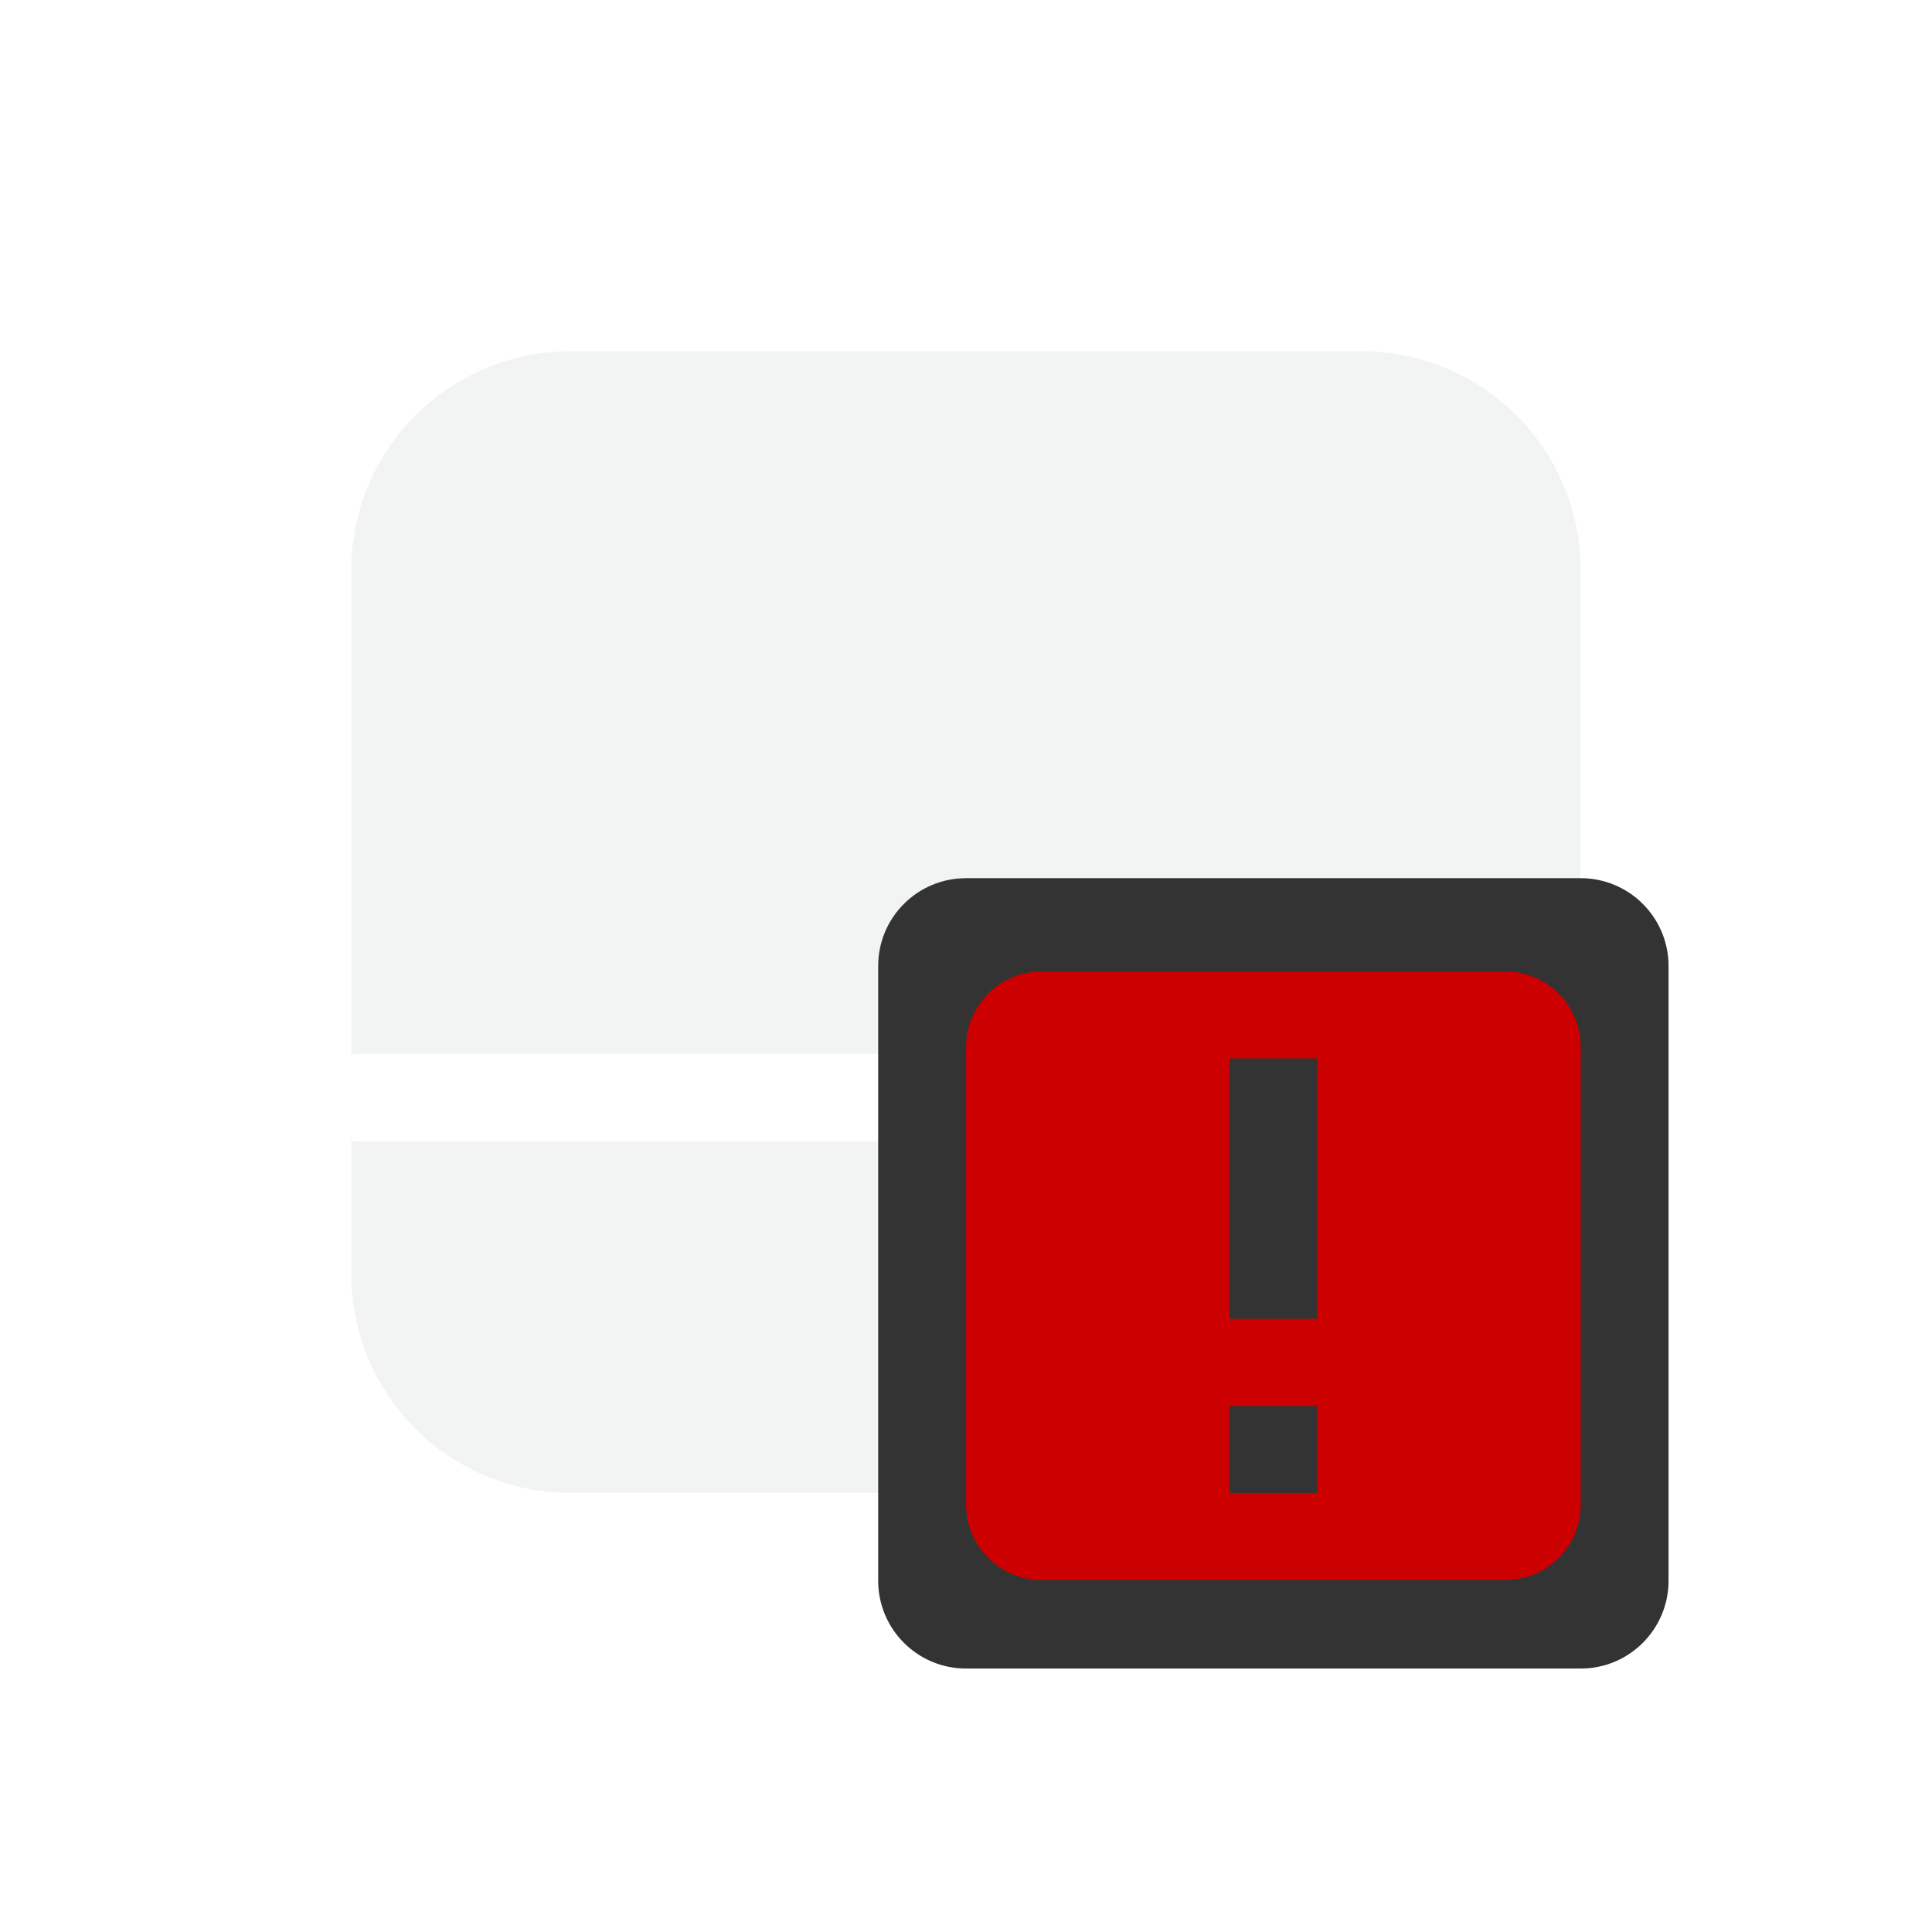
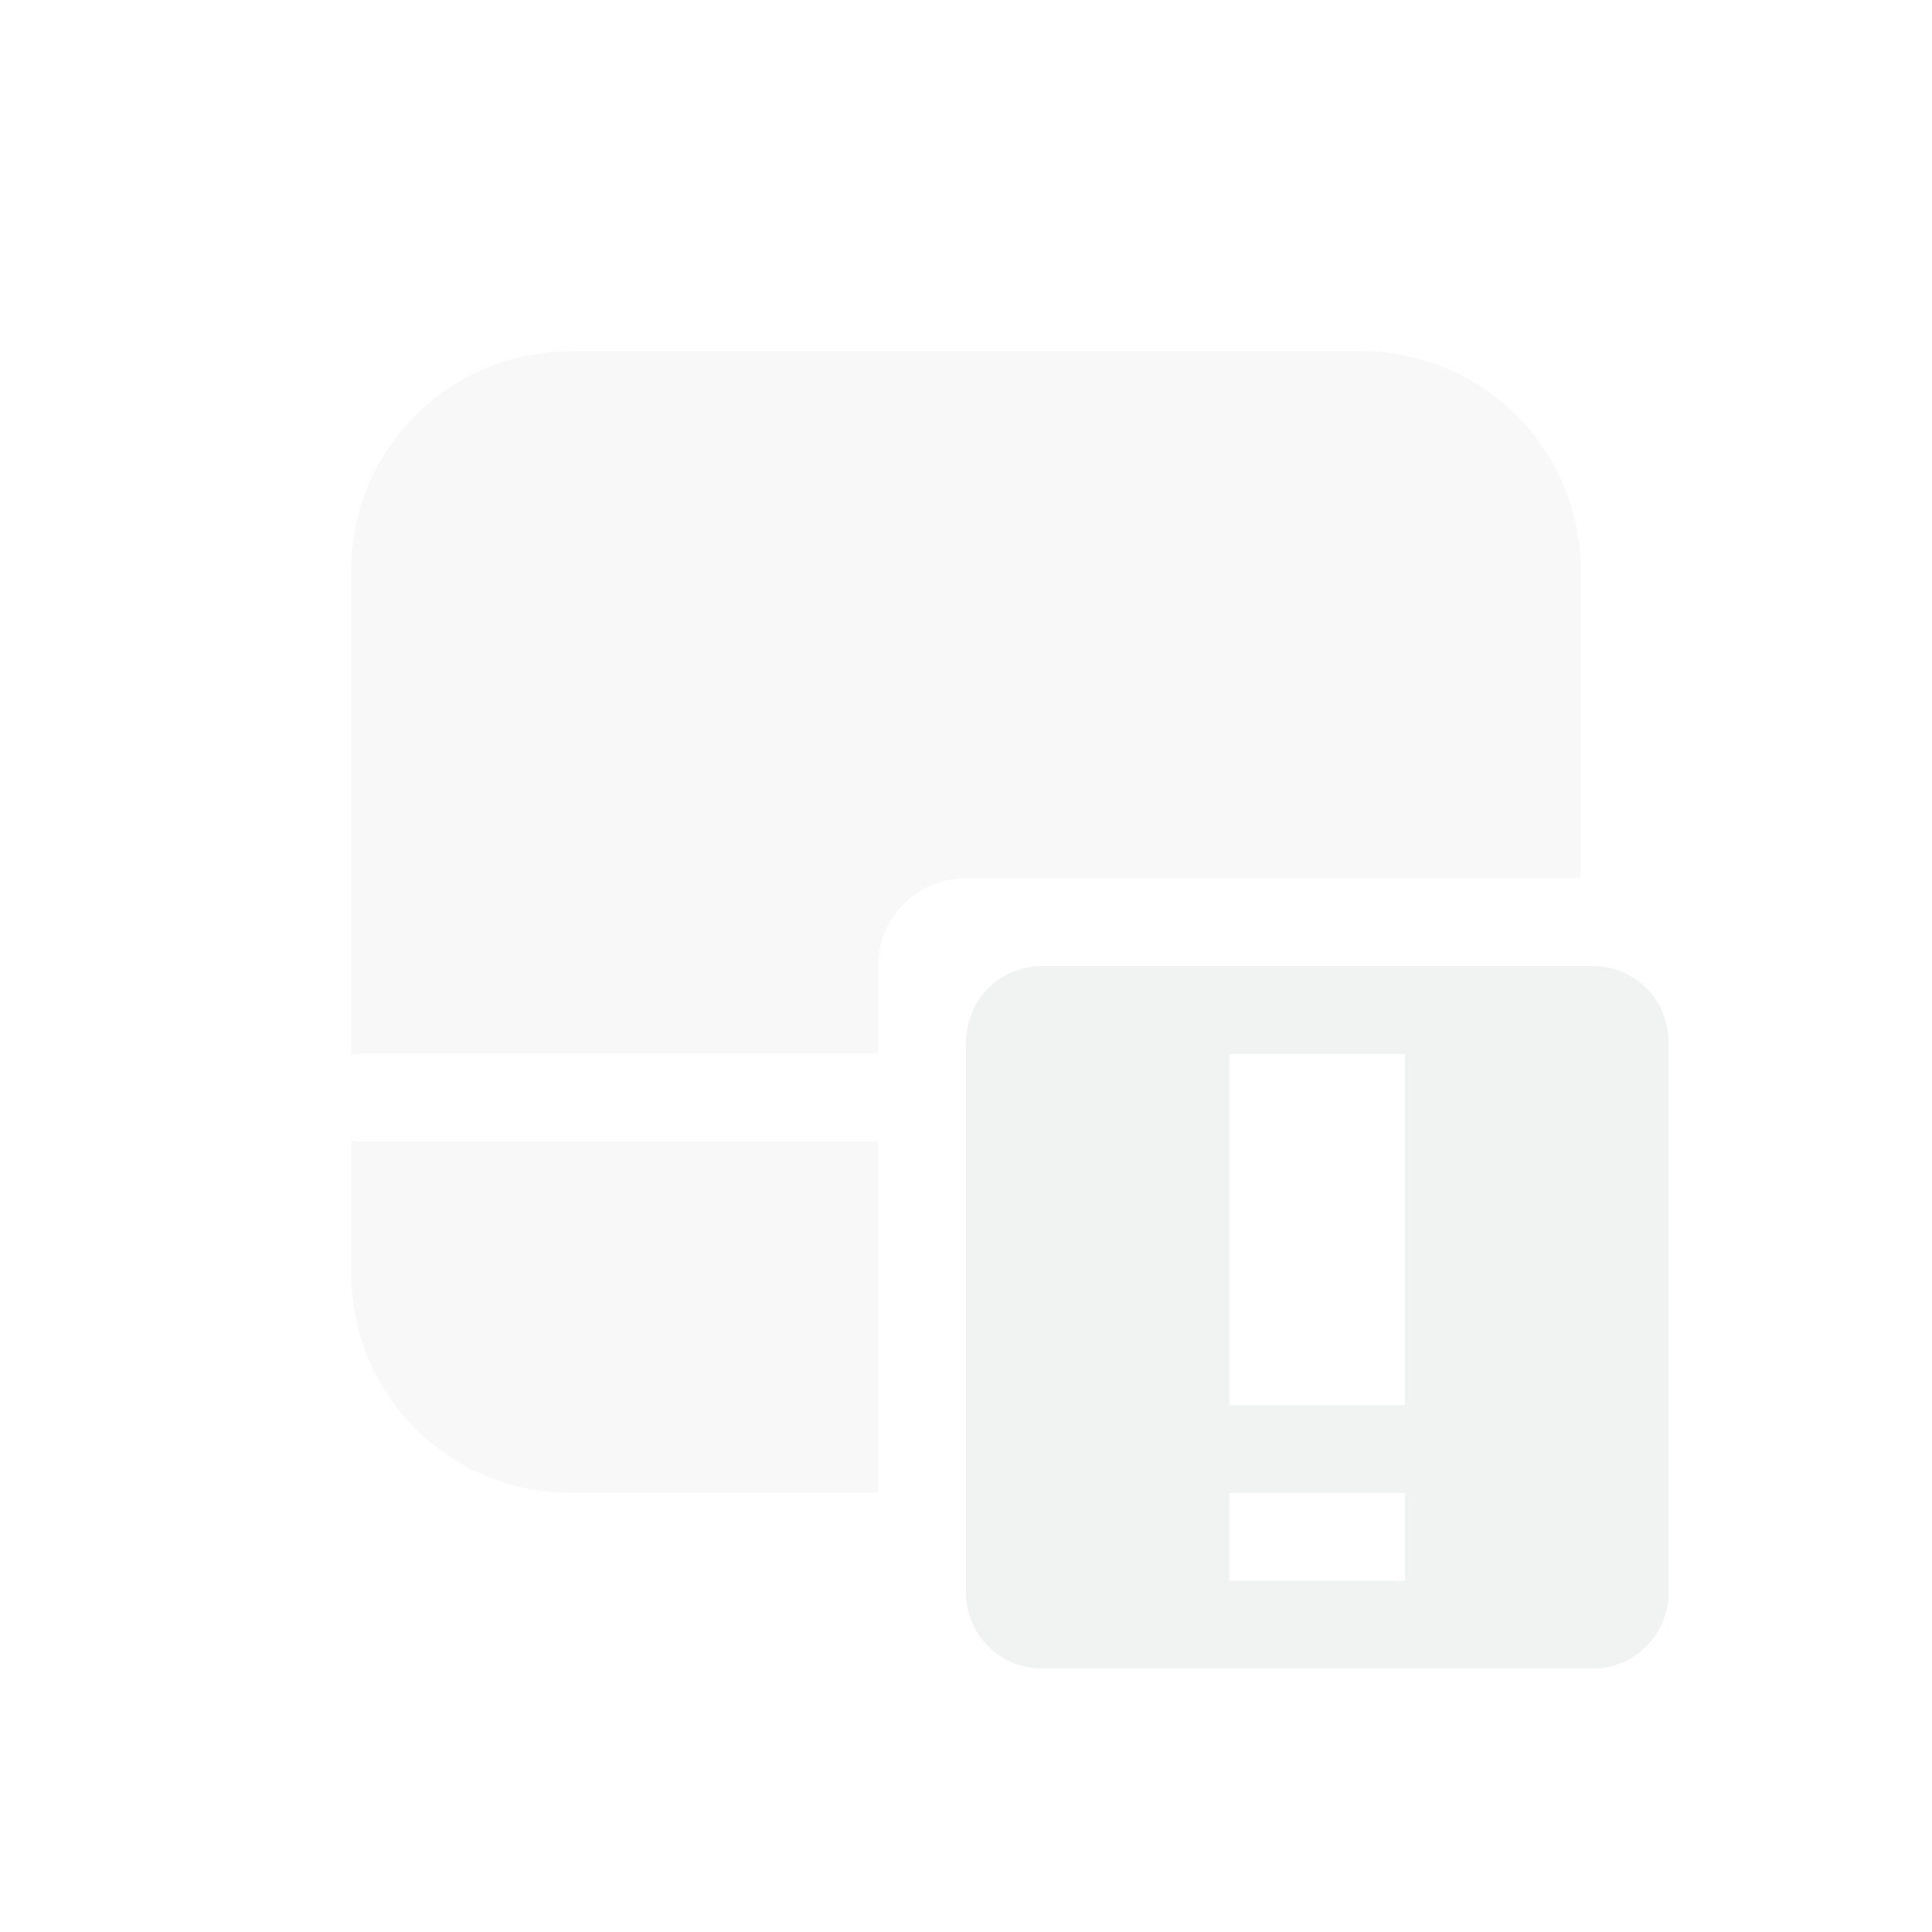
<svg xmlns="http://www.w3.org/2000/svg" version="1.1" viewBox="-3 -3 22 22">
-   <path opacity=".931" d="m3.5 1c-1.382-0.003-2.503 1.118-2.5 2.5v5.512c0.019-0.002 0.036-0.012 0.057-0.012h13.943v-5.5c0-1.385-1.115-2.5-2.5-2.5h-9zm-2.5 8.988v1.512c0 1.385 1.115 2.5 2.5 2.5h9c1.385 0 2.5-1.115 2.5-2.5v-1.5h-13.943c-0.021 0-0.037-0.009-0.057-0.012z" fill="#f1f2f2" />
-   <rect ry="1" height="9" width="9" y="7" x="7" fill="#333" />
-   <path style="color:#f1f2f2" d="m8.876 8.062c-0.483-0.008-0.878 0.383-0.875 0.866v5.196c-0.005 0.484 0.391 0.876 0.875 0.868h5.249c0.484 0.009 0.88-0.384 0.875-0.868v-5.194c0.005-0.484-0.391-0.876-0.875-0.868zm2.124 0.99h1v2.966h-1zm0 3.958h1v0.991h-1z" class="warning" overflow="visible" fill="#c00" />
+   <path opacity=".5" fill="#f1f2f2" d="m3.5 1c-1.382-0.003-2.503 1.118-2.5 2.5v5.512c0.019-0.002 0.036-0.012 0.057-0.012h5.943v-1c0-0.554 0.446-1 1-1h7v-3.5c0-1.385-1.115-2.5-2.5-2.5h-9zm-2.5 8.988v1.512c0 1.385 1.115 2.5 2.5 2.5h3.5v-4h-5.943c-0.021 0-0.037-0.009-0.057-0.012z" />
+   <path fill="#f1f2f2" d="m8.875 16a0.863 0.863 0 0 1 -0.875 -0.875v-6.25c0-0.492 0.383-0.875 0.875-0.875h6.25a0.863 0.863 0 0 1 0.875 0.875v6.25a0.863 0.863 0 0 1 -0.875 0.875zm2.125-1h2v-1h-2zm0-2h2v-4h-2z" />
</svg>
